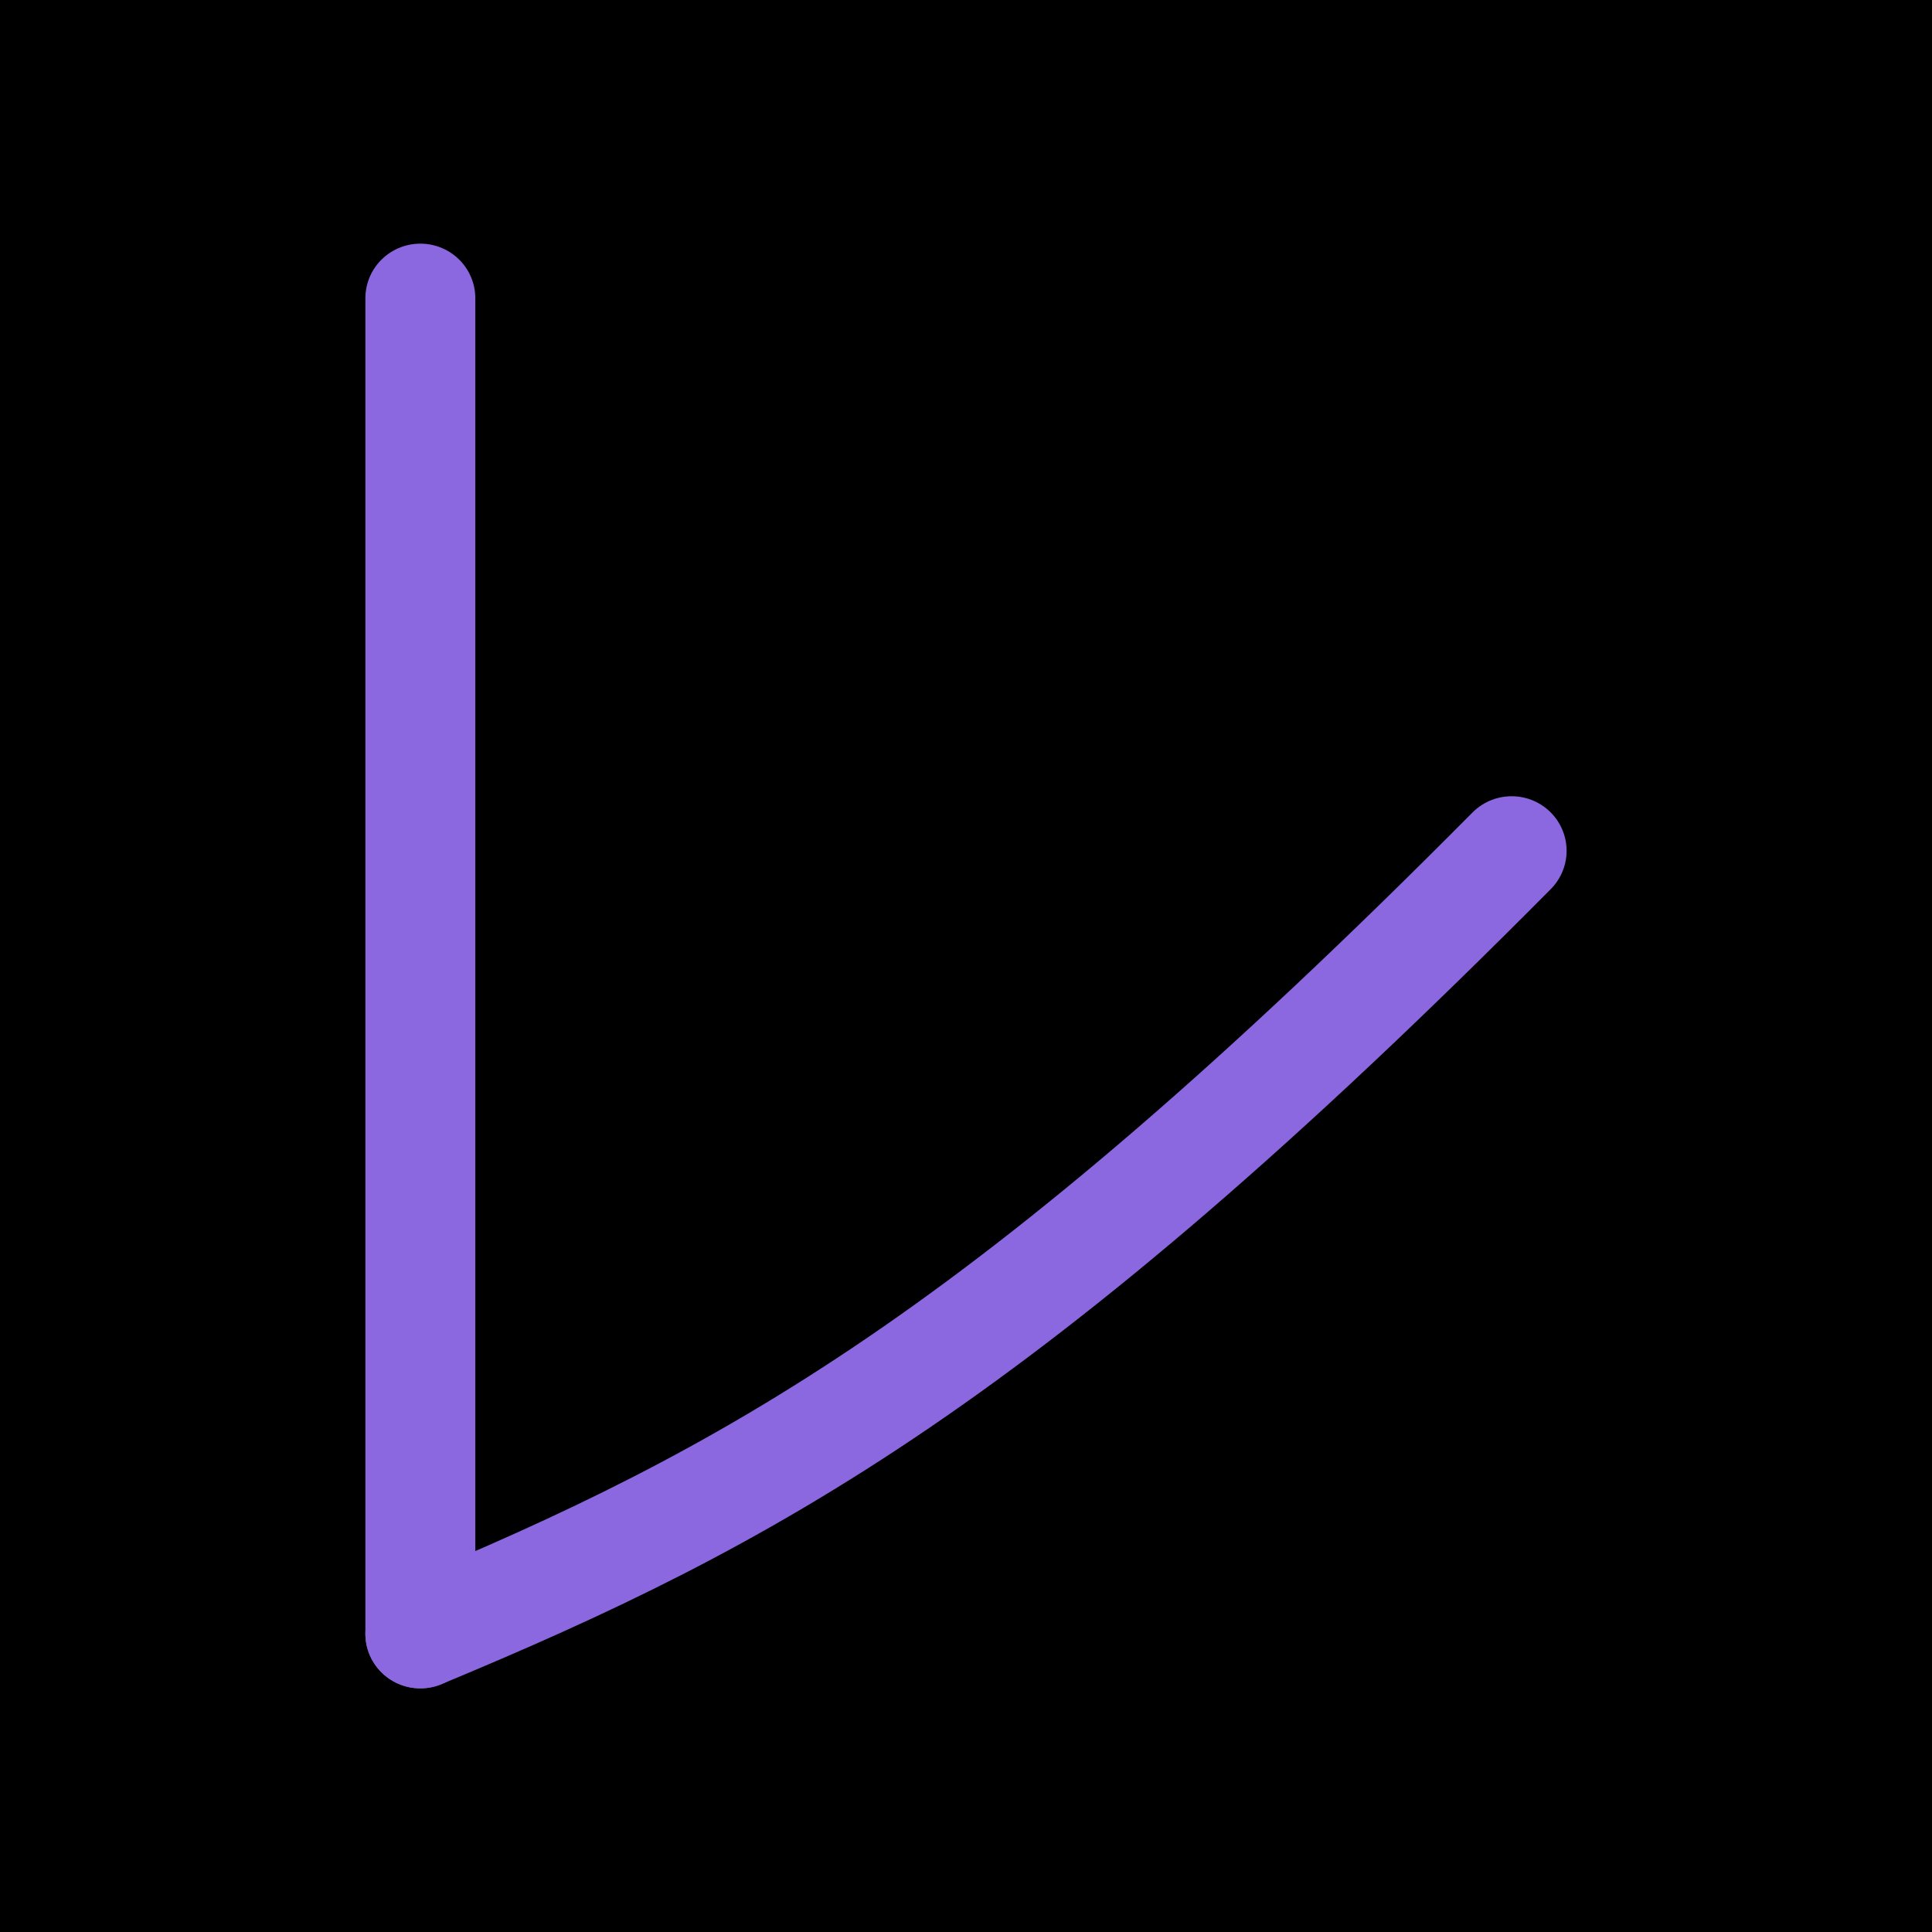
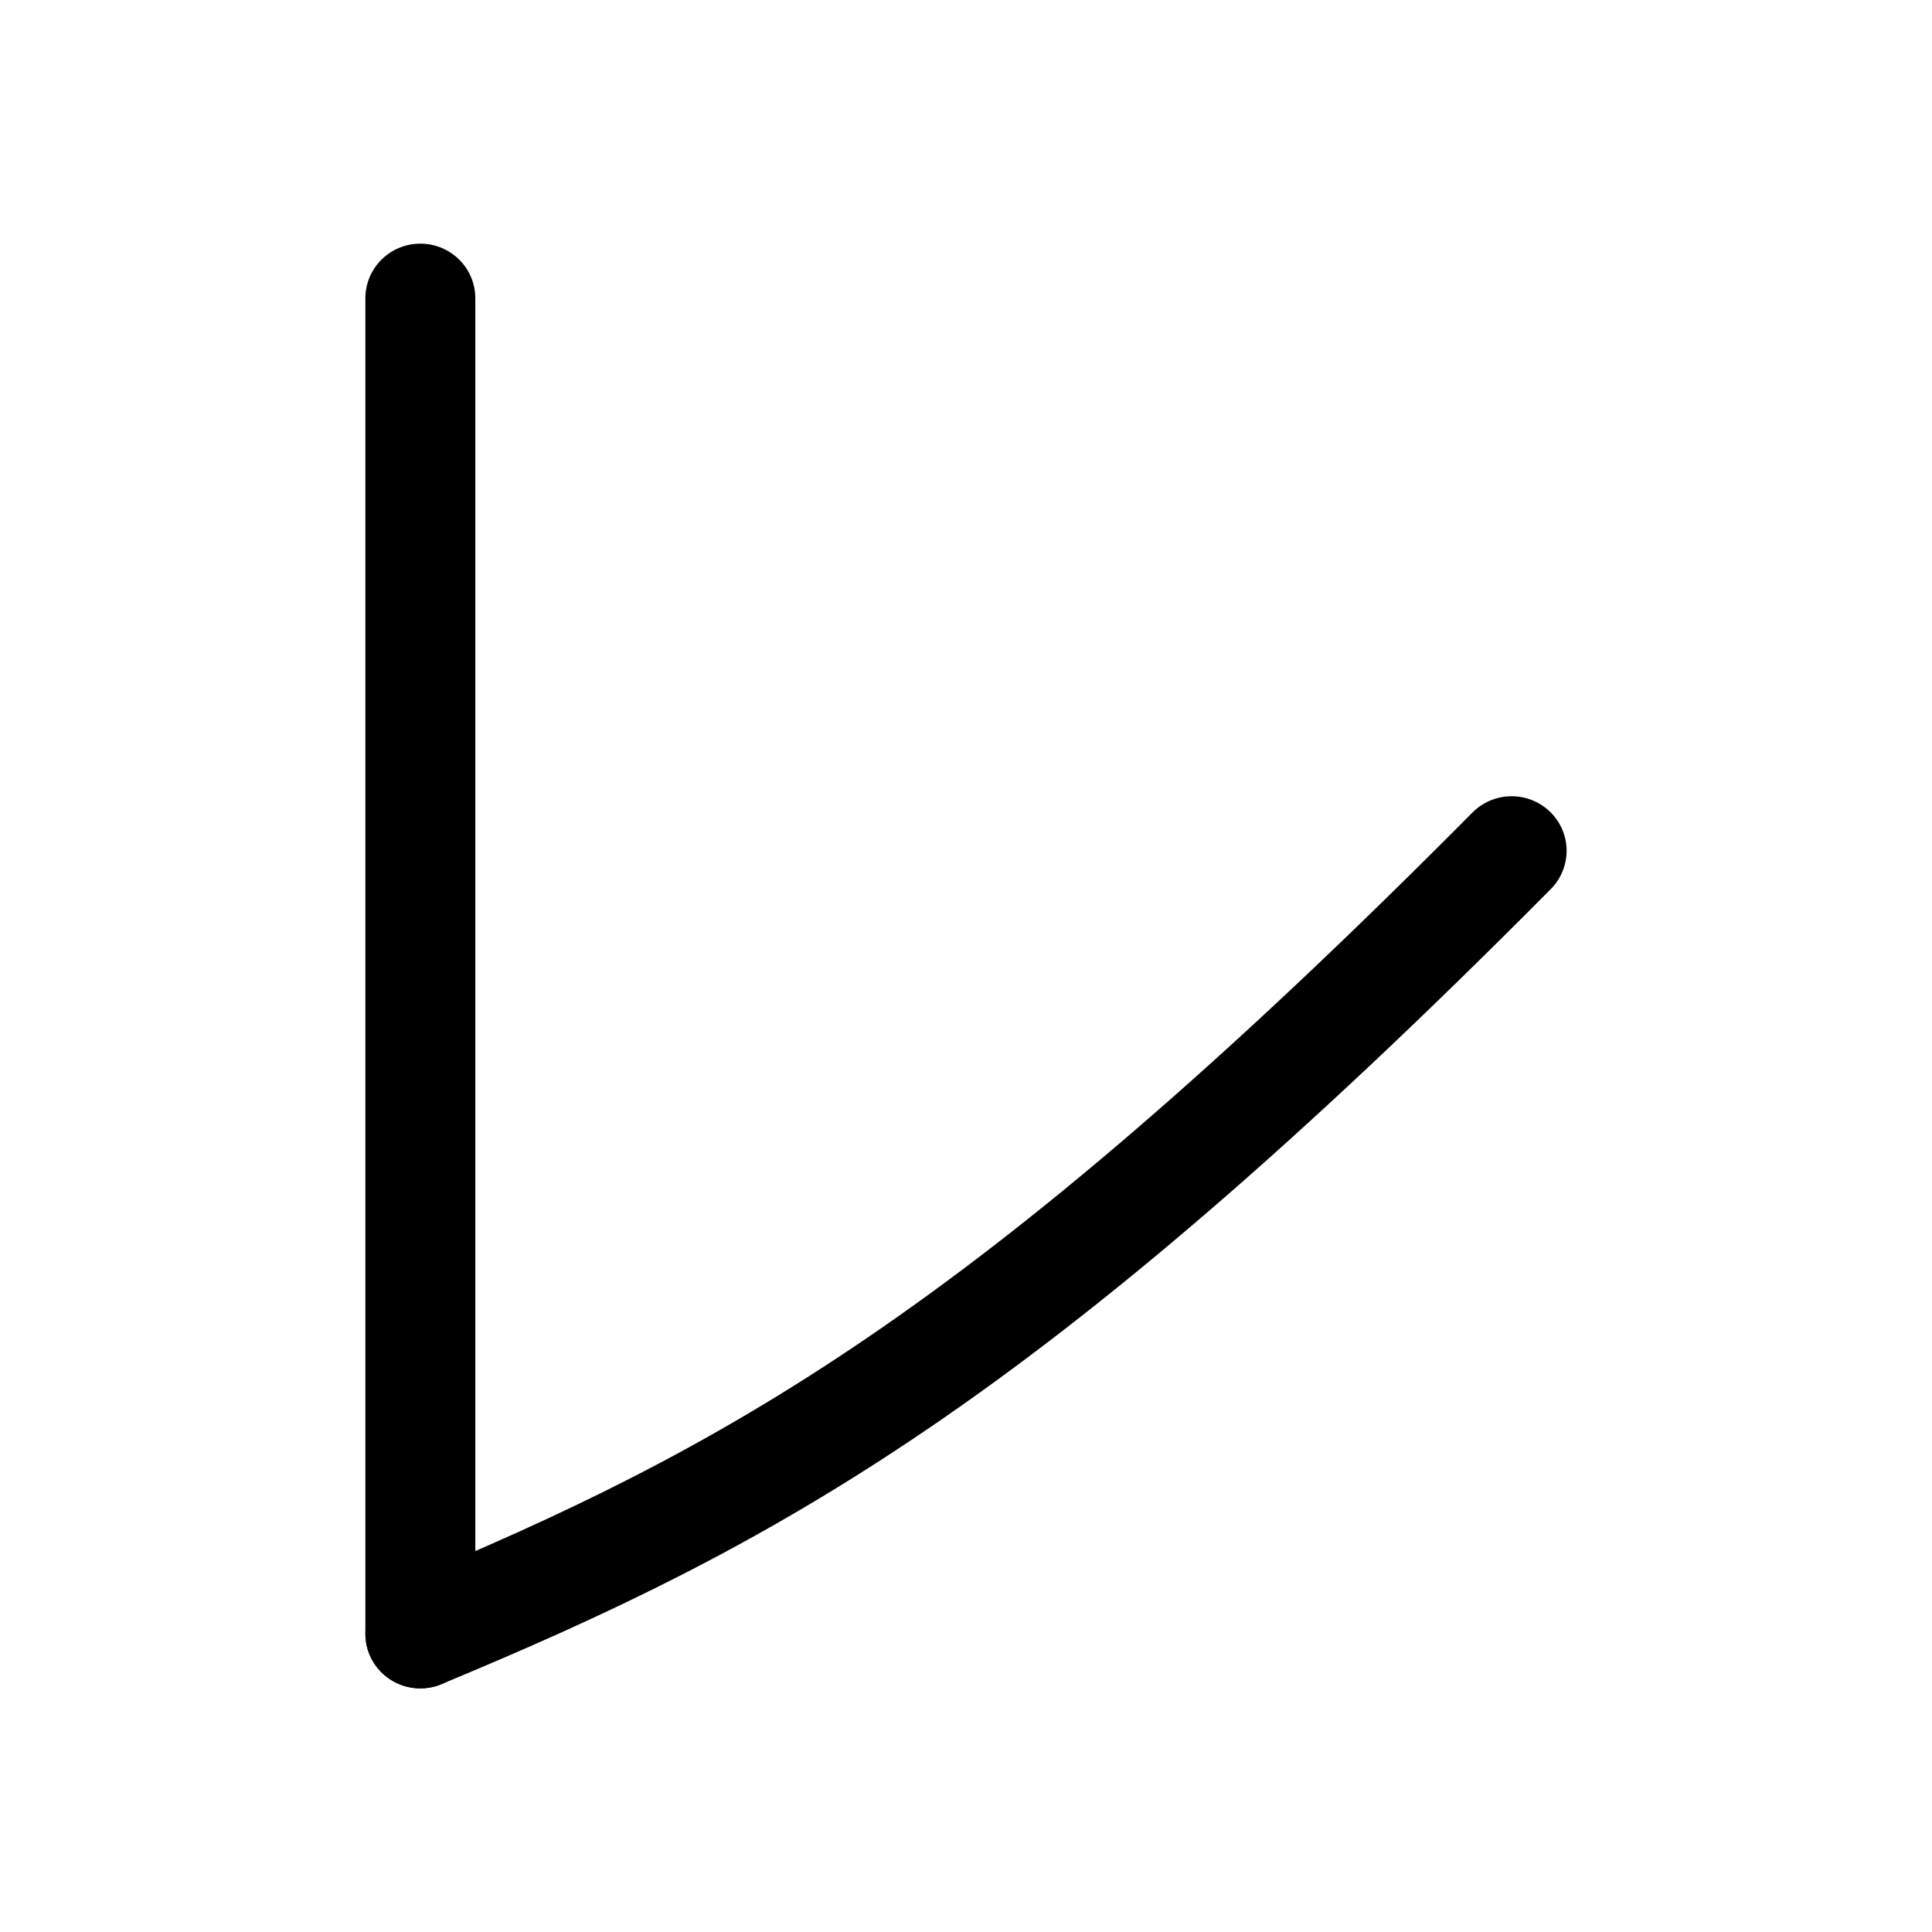
<svg xmlns="http://www.w3.org/2000/svg" width="1000" height="1000" viewBox="0 0 264.583 264.583" version="1.1" id="svg5">
  <defs id="defs2" />
-   <rect style="fill:#000000;fill-opacity:1;stroke:none;stroke-width:6" id="rect1" width="264.583" height="264.583" x="0" y="0" ry="0" />
  <g id="layer1" transform="matrix(0.816681,0,0,0.8191767,24.25126,23.92141)" style="stroke-width:1.223">
    <g id="glyph_i2" transform="matrix(0.8788937,0,0,0.8697439,3406.808,14.4703)" style="stroke-width:1.398">
      <g id="g3913" transform="translate(-2438.794,8.475e-5)" style="stroke-width:1.398" />
      <g id="g3919" transform="translate(-1374.156,29.69984)" style="stroke-width:1.398">
        <g id="g3933" transform="translate(-8.008731)" style="stroke-width:1.398">
-           <path style="fill:#000000;fill-opacity:1;stroke:#8b67e0;stroke-width:20.975;stroke-linecap:round;stroke-linejoin:round;stroke-dasharray:none;stroke-opacity:1" d="M -3821.824,7.107 V 263.827" id="path3911" transform="translate(1374.156,-29.69984)" />
-           <path style="fill:none;fill-opacity:1;stroke:#8b67e0;stroke-width:20.975;stroke-linecap:round;stroke-linejoin:round;stroke-dasharray:none;stroke-opacity:1" d="m -2239.456,83.623 c -96.509,97.993 -145.936,124.398 -208.212,150.504" id="path3917" />
+           <path style="fill:#000000;fill-opacity:1;stroke:#000000;stroke-width:20.975;stroke-linecap:round;stroke-linejoin:round;stroke-dasharray:none;stroke-opacity:1" d="M -3821.824,7.107 V 263.827" id="path3911" transform="translate(1374.156,-29.69984)" />
+           <path style="fill:none;fill-opacity:1;stroke:#000000;stroke-width:20.975;stroke-linecap:round;stroke-linejoin:round;stroke-dasharray:none;stroke-opacity:1" d="m -2239.456,83.623 c -96.509,97.993 -145.936,124.398 -208.212,150.504" id="path3917" />
        </g>
      </g>
    </g>
  </g>
</svg>
